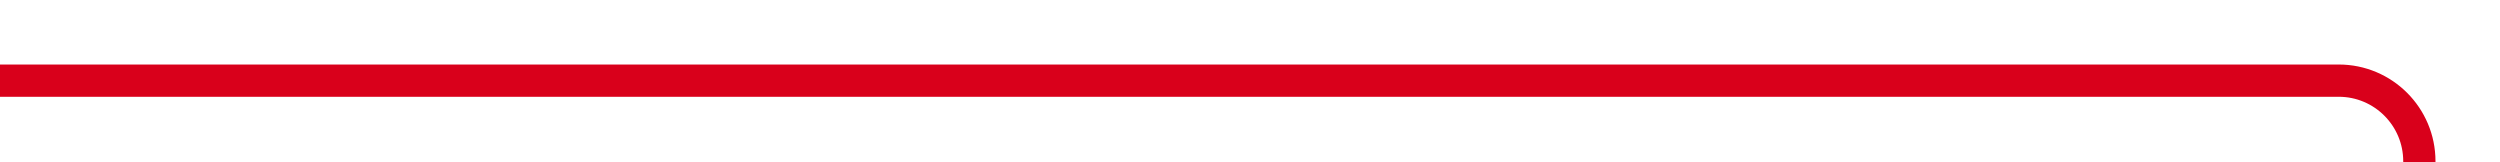
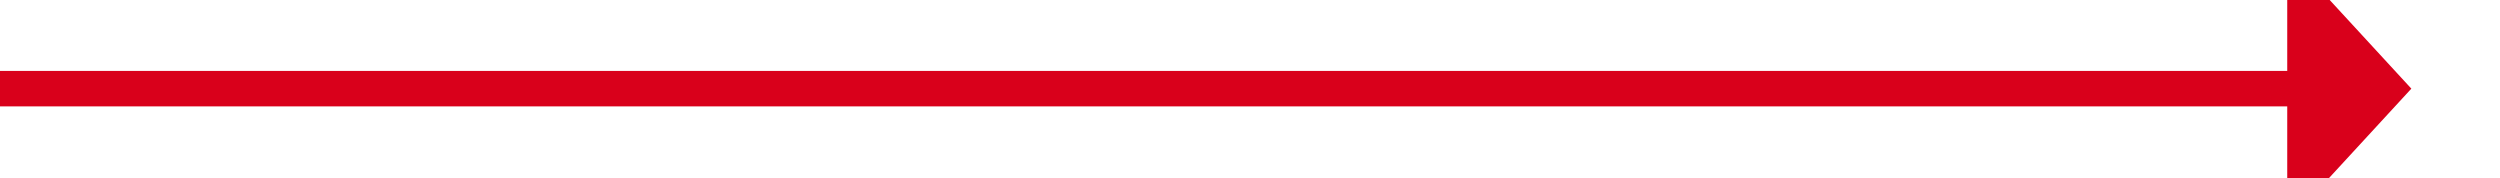
- <svg xmlns="http://www.w3.org/2000/svg" version="1.1" width="155px" height="10px" preserveAspectRatio="xMinYMid meet" viewBox="1351 548  155 8">
-   <path d="M 1351 552  L 1496 552  A 5 5 0 0 1 1501 557 L 1501 564  " stroke-width="2" stroke="#d9001b" fill="none" />
-   <path d="M 1493.4 563  L 1501 570  L 1508.6 563  L 1493.4 563  Z " fill-rule="nonzero" fill="#d9001b" stroke="none" />
+ <svg xmlns="http://www.w3.org/2000/svg" version="1.1" width="141px" height="10px" preserveAspectRatio="xMinYMid meet" viewBox="1351 548  141 8">
+   <path d="M 1351 552  L 1481 552  " stroke-width="2" stroke="#d9001b" fill="none" />
+   <path d="M 1480 559.6  L 1487 552  L 1480 544.4  L 1480 559.6  Z " fill-rule="nonzero" fill="#d9001b" stroke="none" />
</svg>
